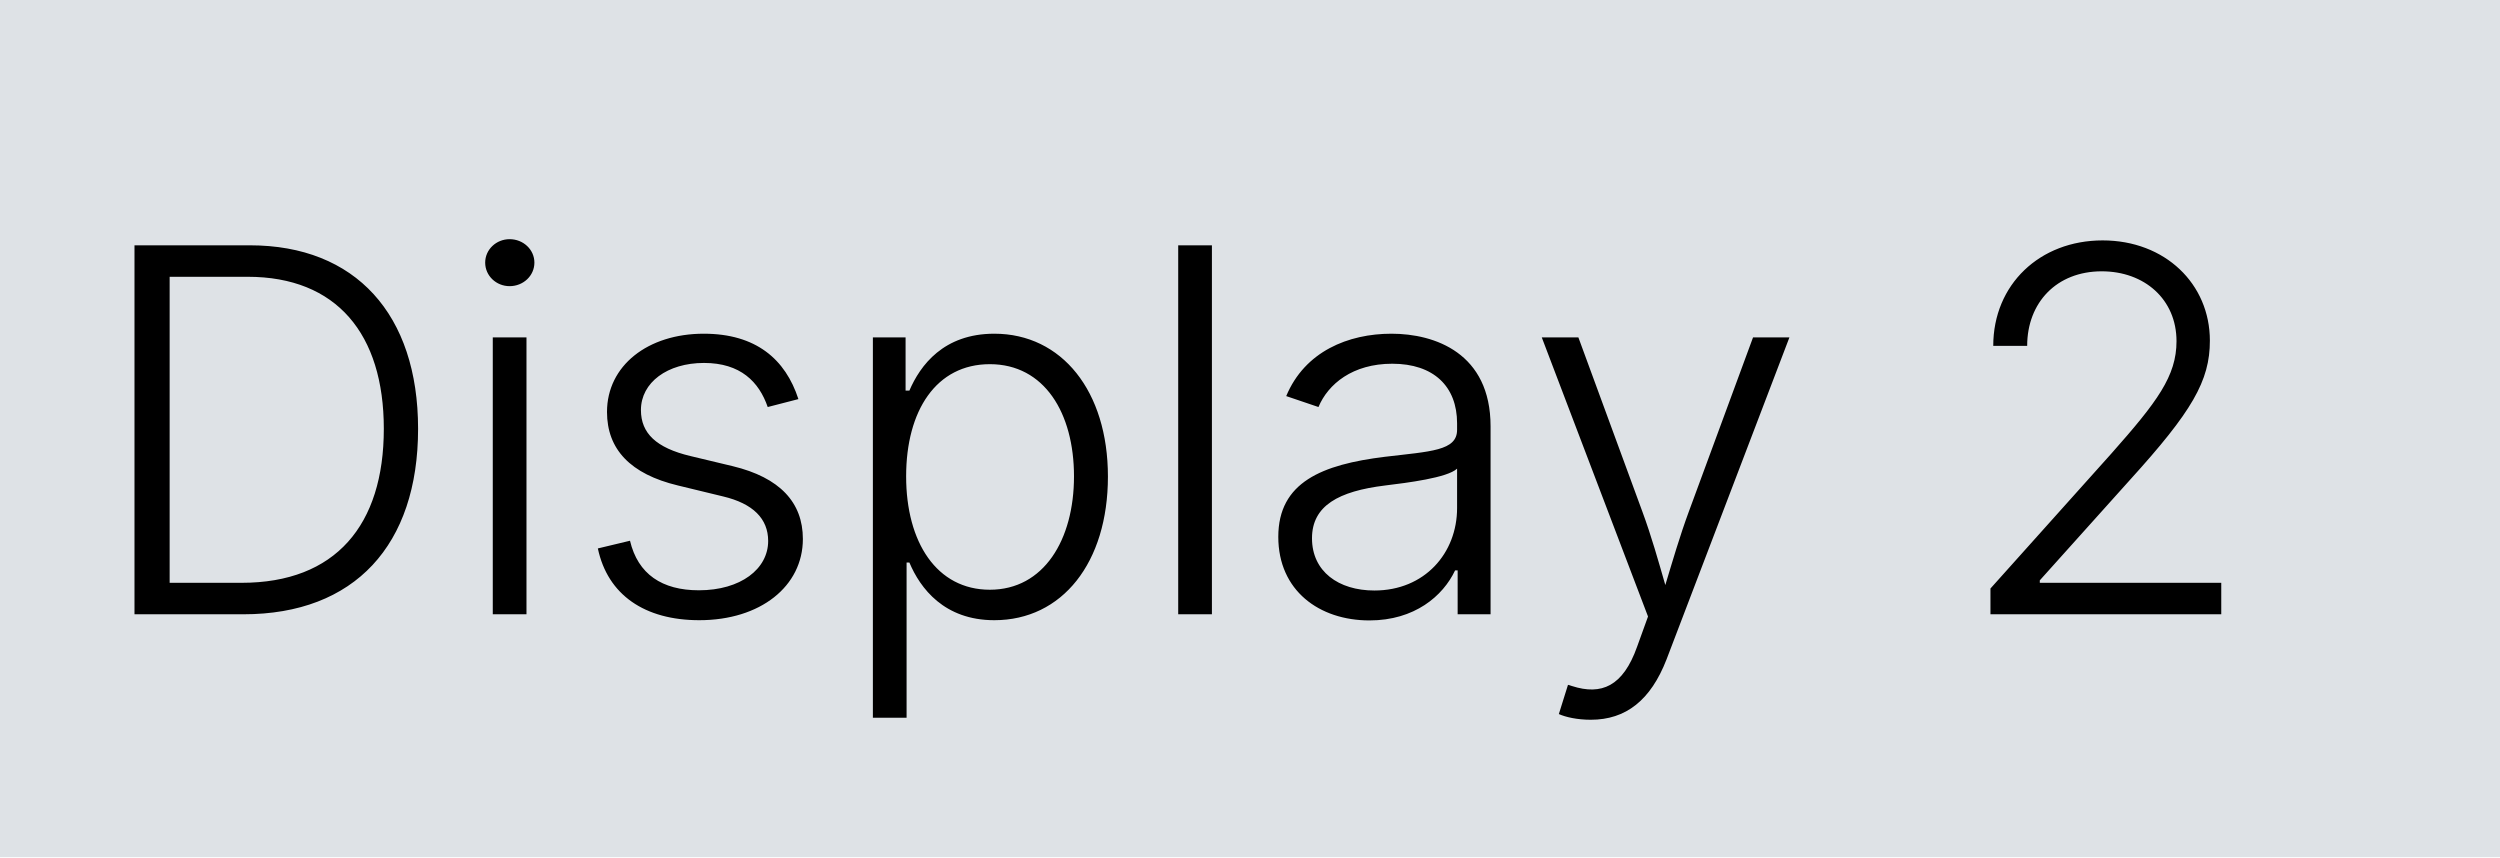
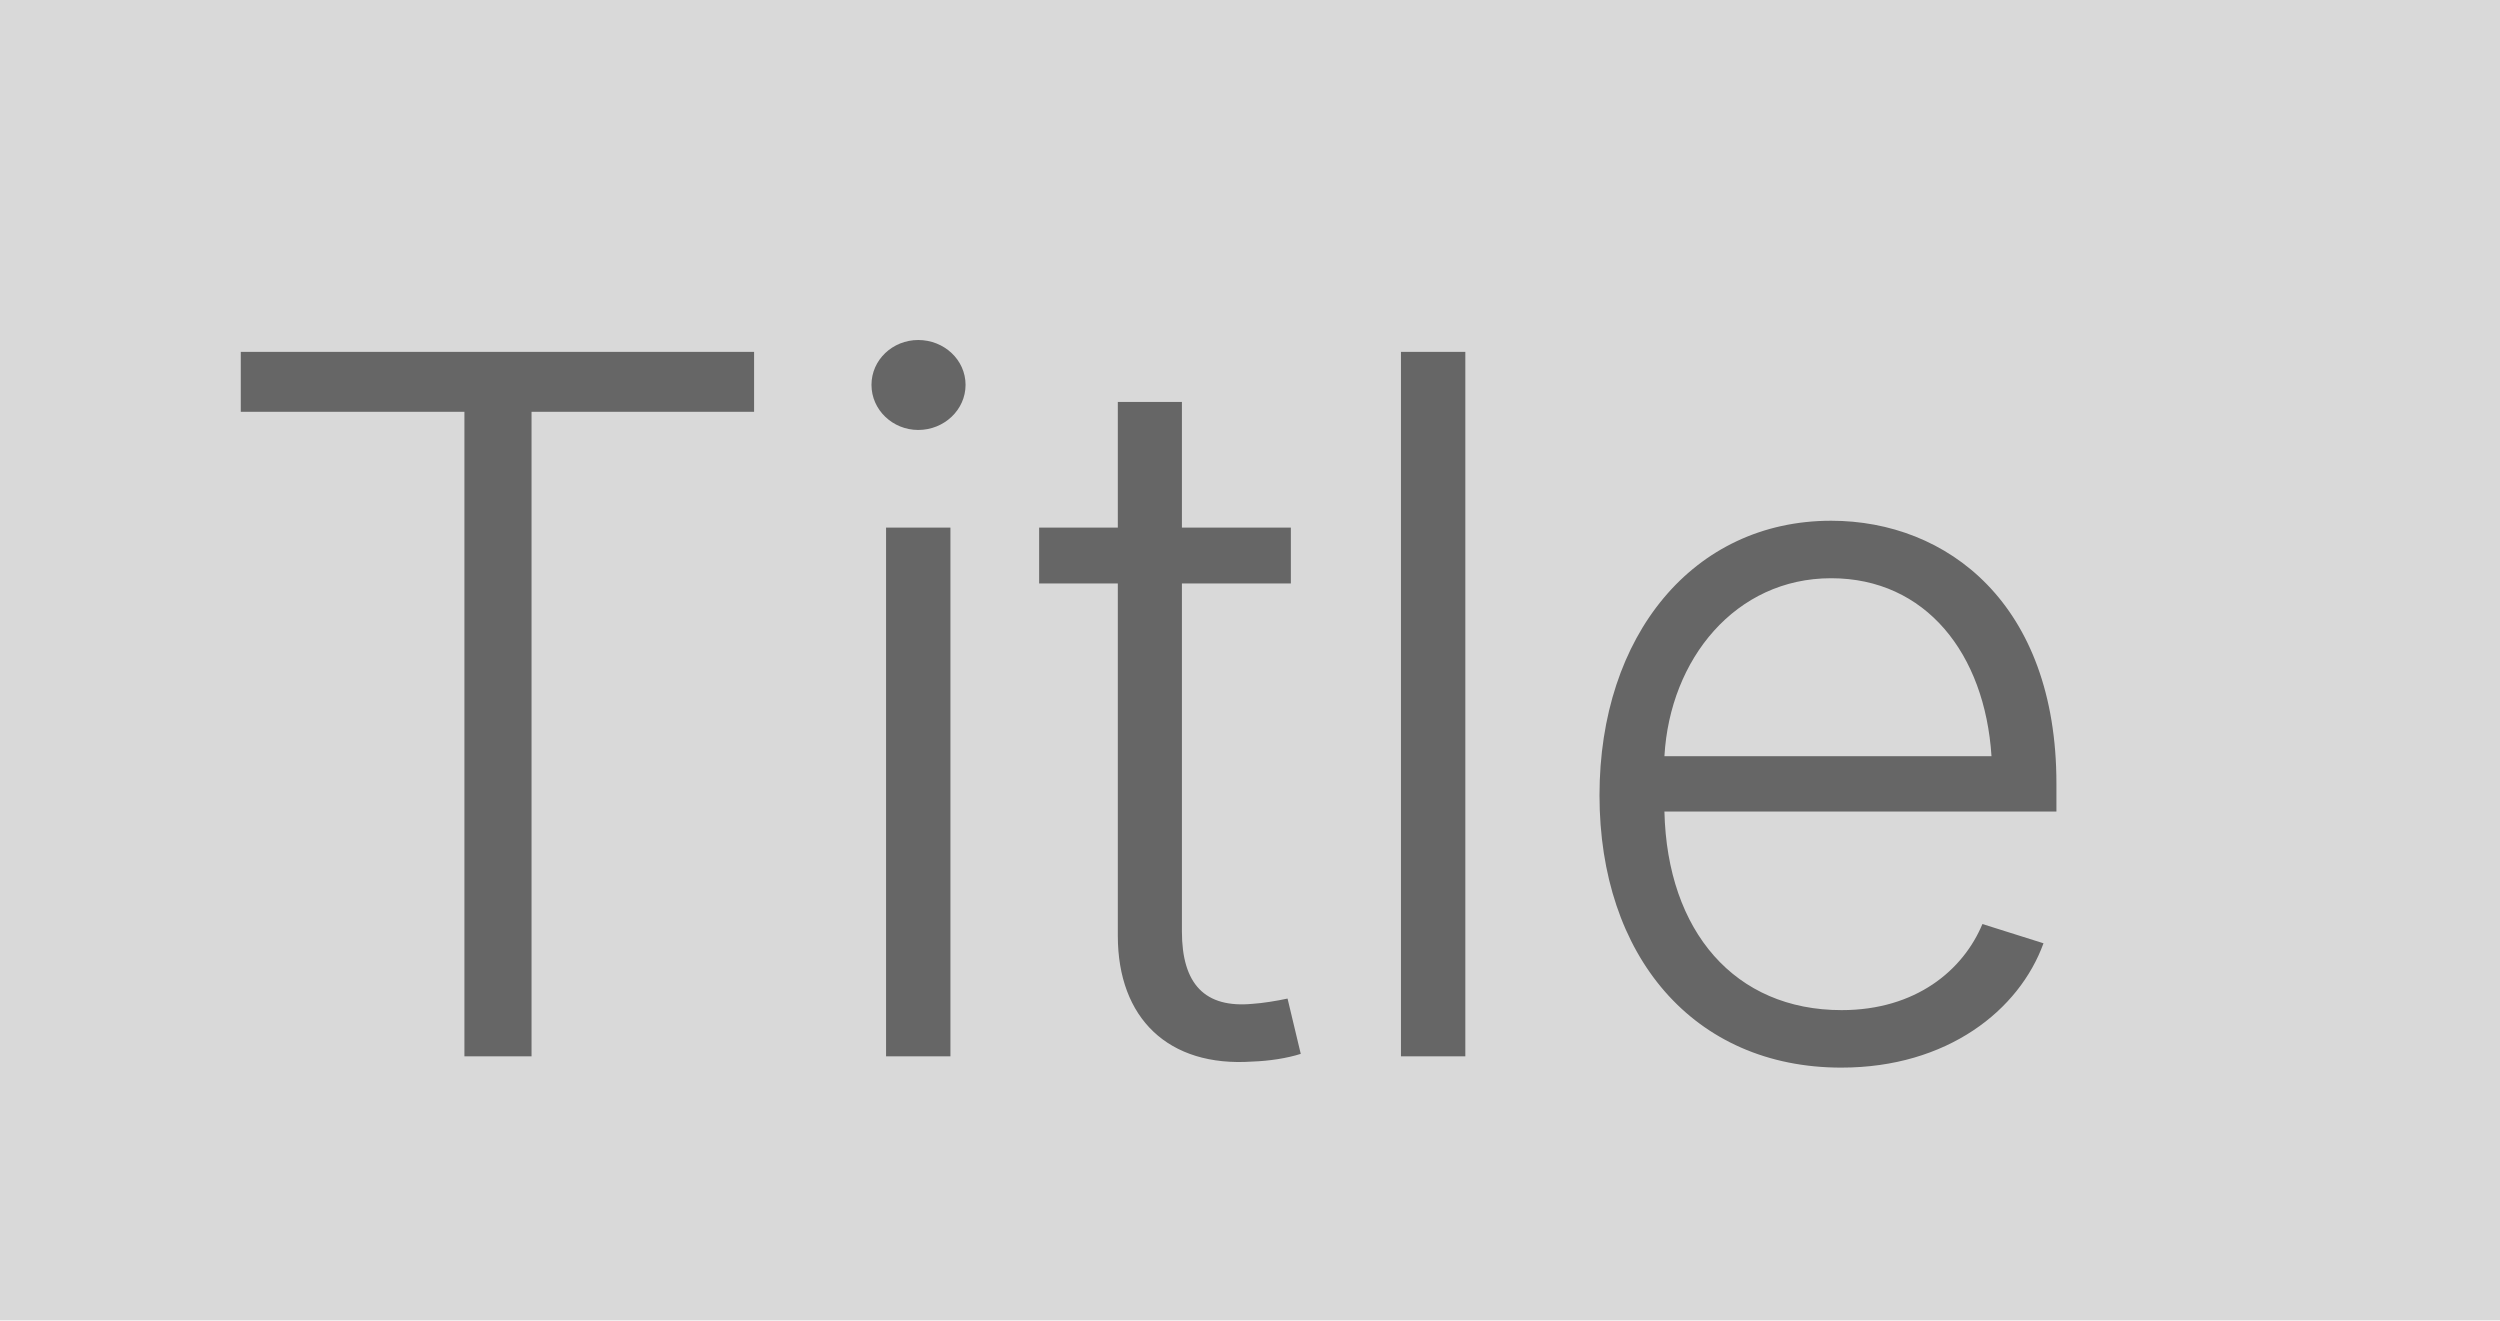
- <svg xmlns="http://www.w3.org/2000/svg" width="350" height="120" viewBox="0 0 350 120">
-   <rect width="350" height="120" fill="#dee2e6" />
-   <text transform="translate(12 86)" font-size="71" font-family="Inter-Light, Inter" font-weight="300">
-     <tspan x="0" y="0">Display 2</tspan>
+ <svg xmlns="http://www.w3.org/2000/svg" width="142" height="75" viewBox="0 0 142 75">
+   <rect width="142" height="75" fill="#d9d9d9" />
+   <text transform="translate(10 7)" fill="#666" font-size="55" font-family="Inter-Light, Inter" font-weight="300">
+     <tspan x="0.77" y="53">Title</tspan>
  </text>
</svg>
